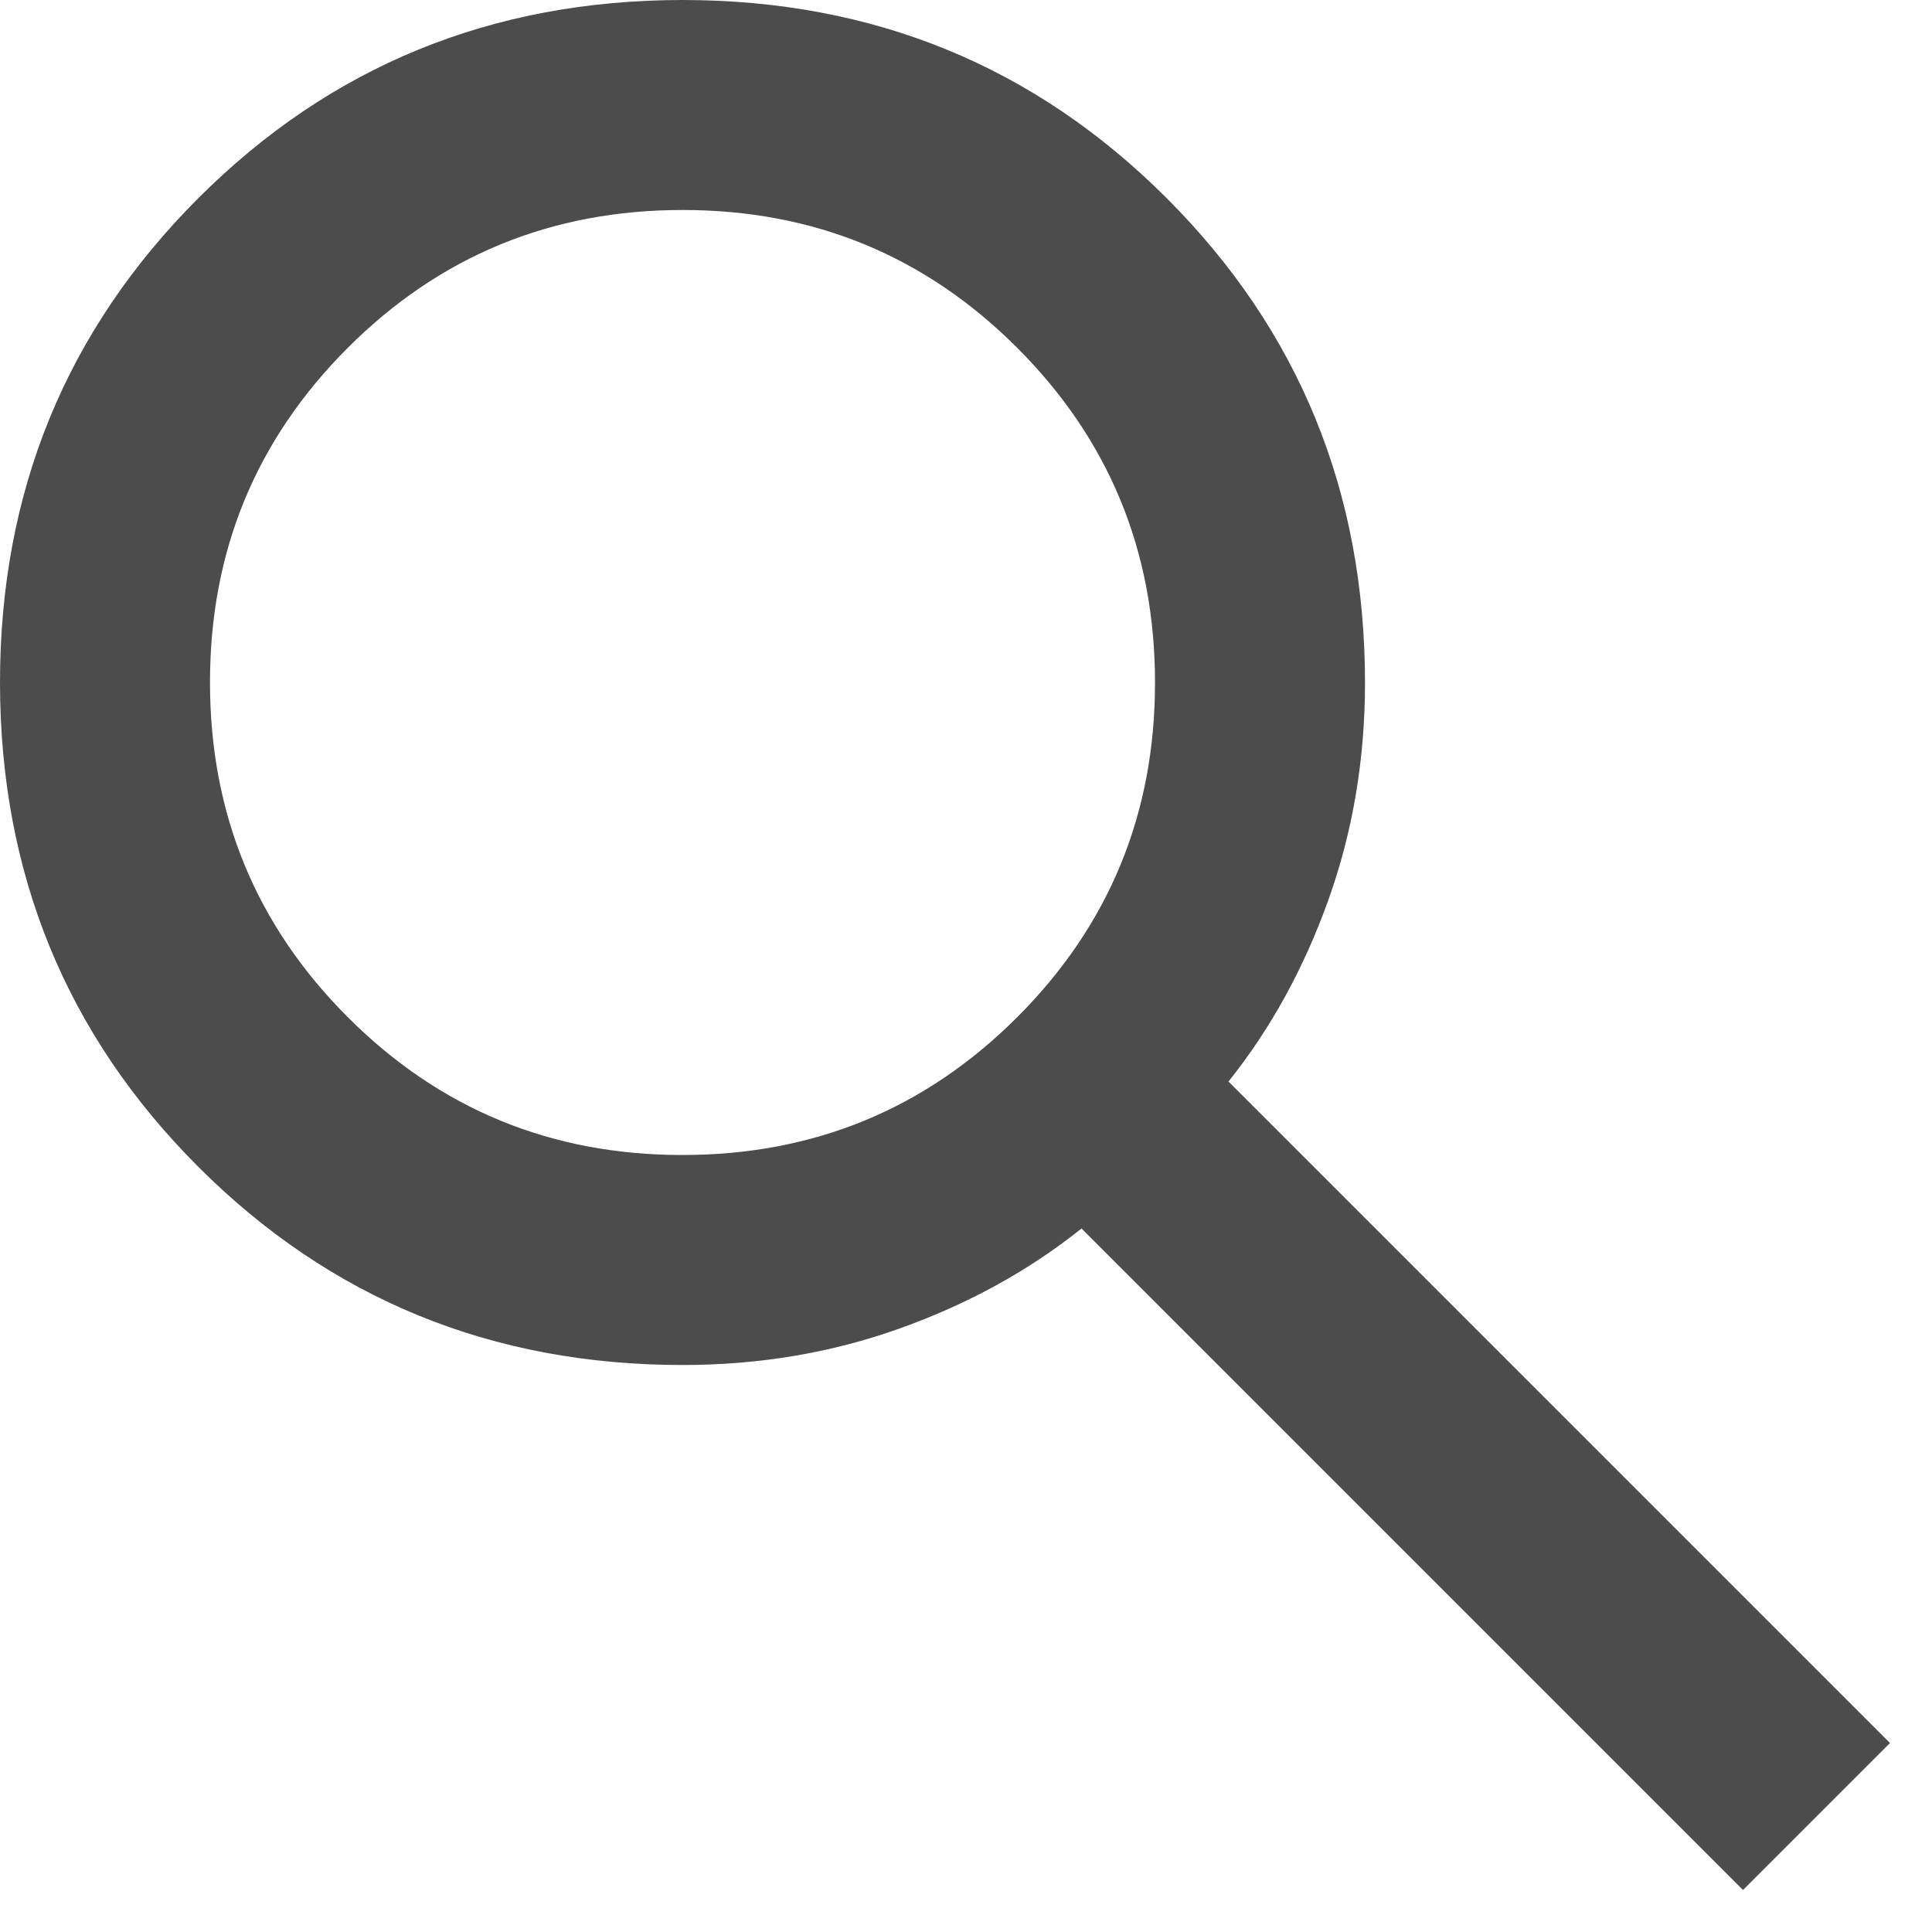
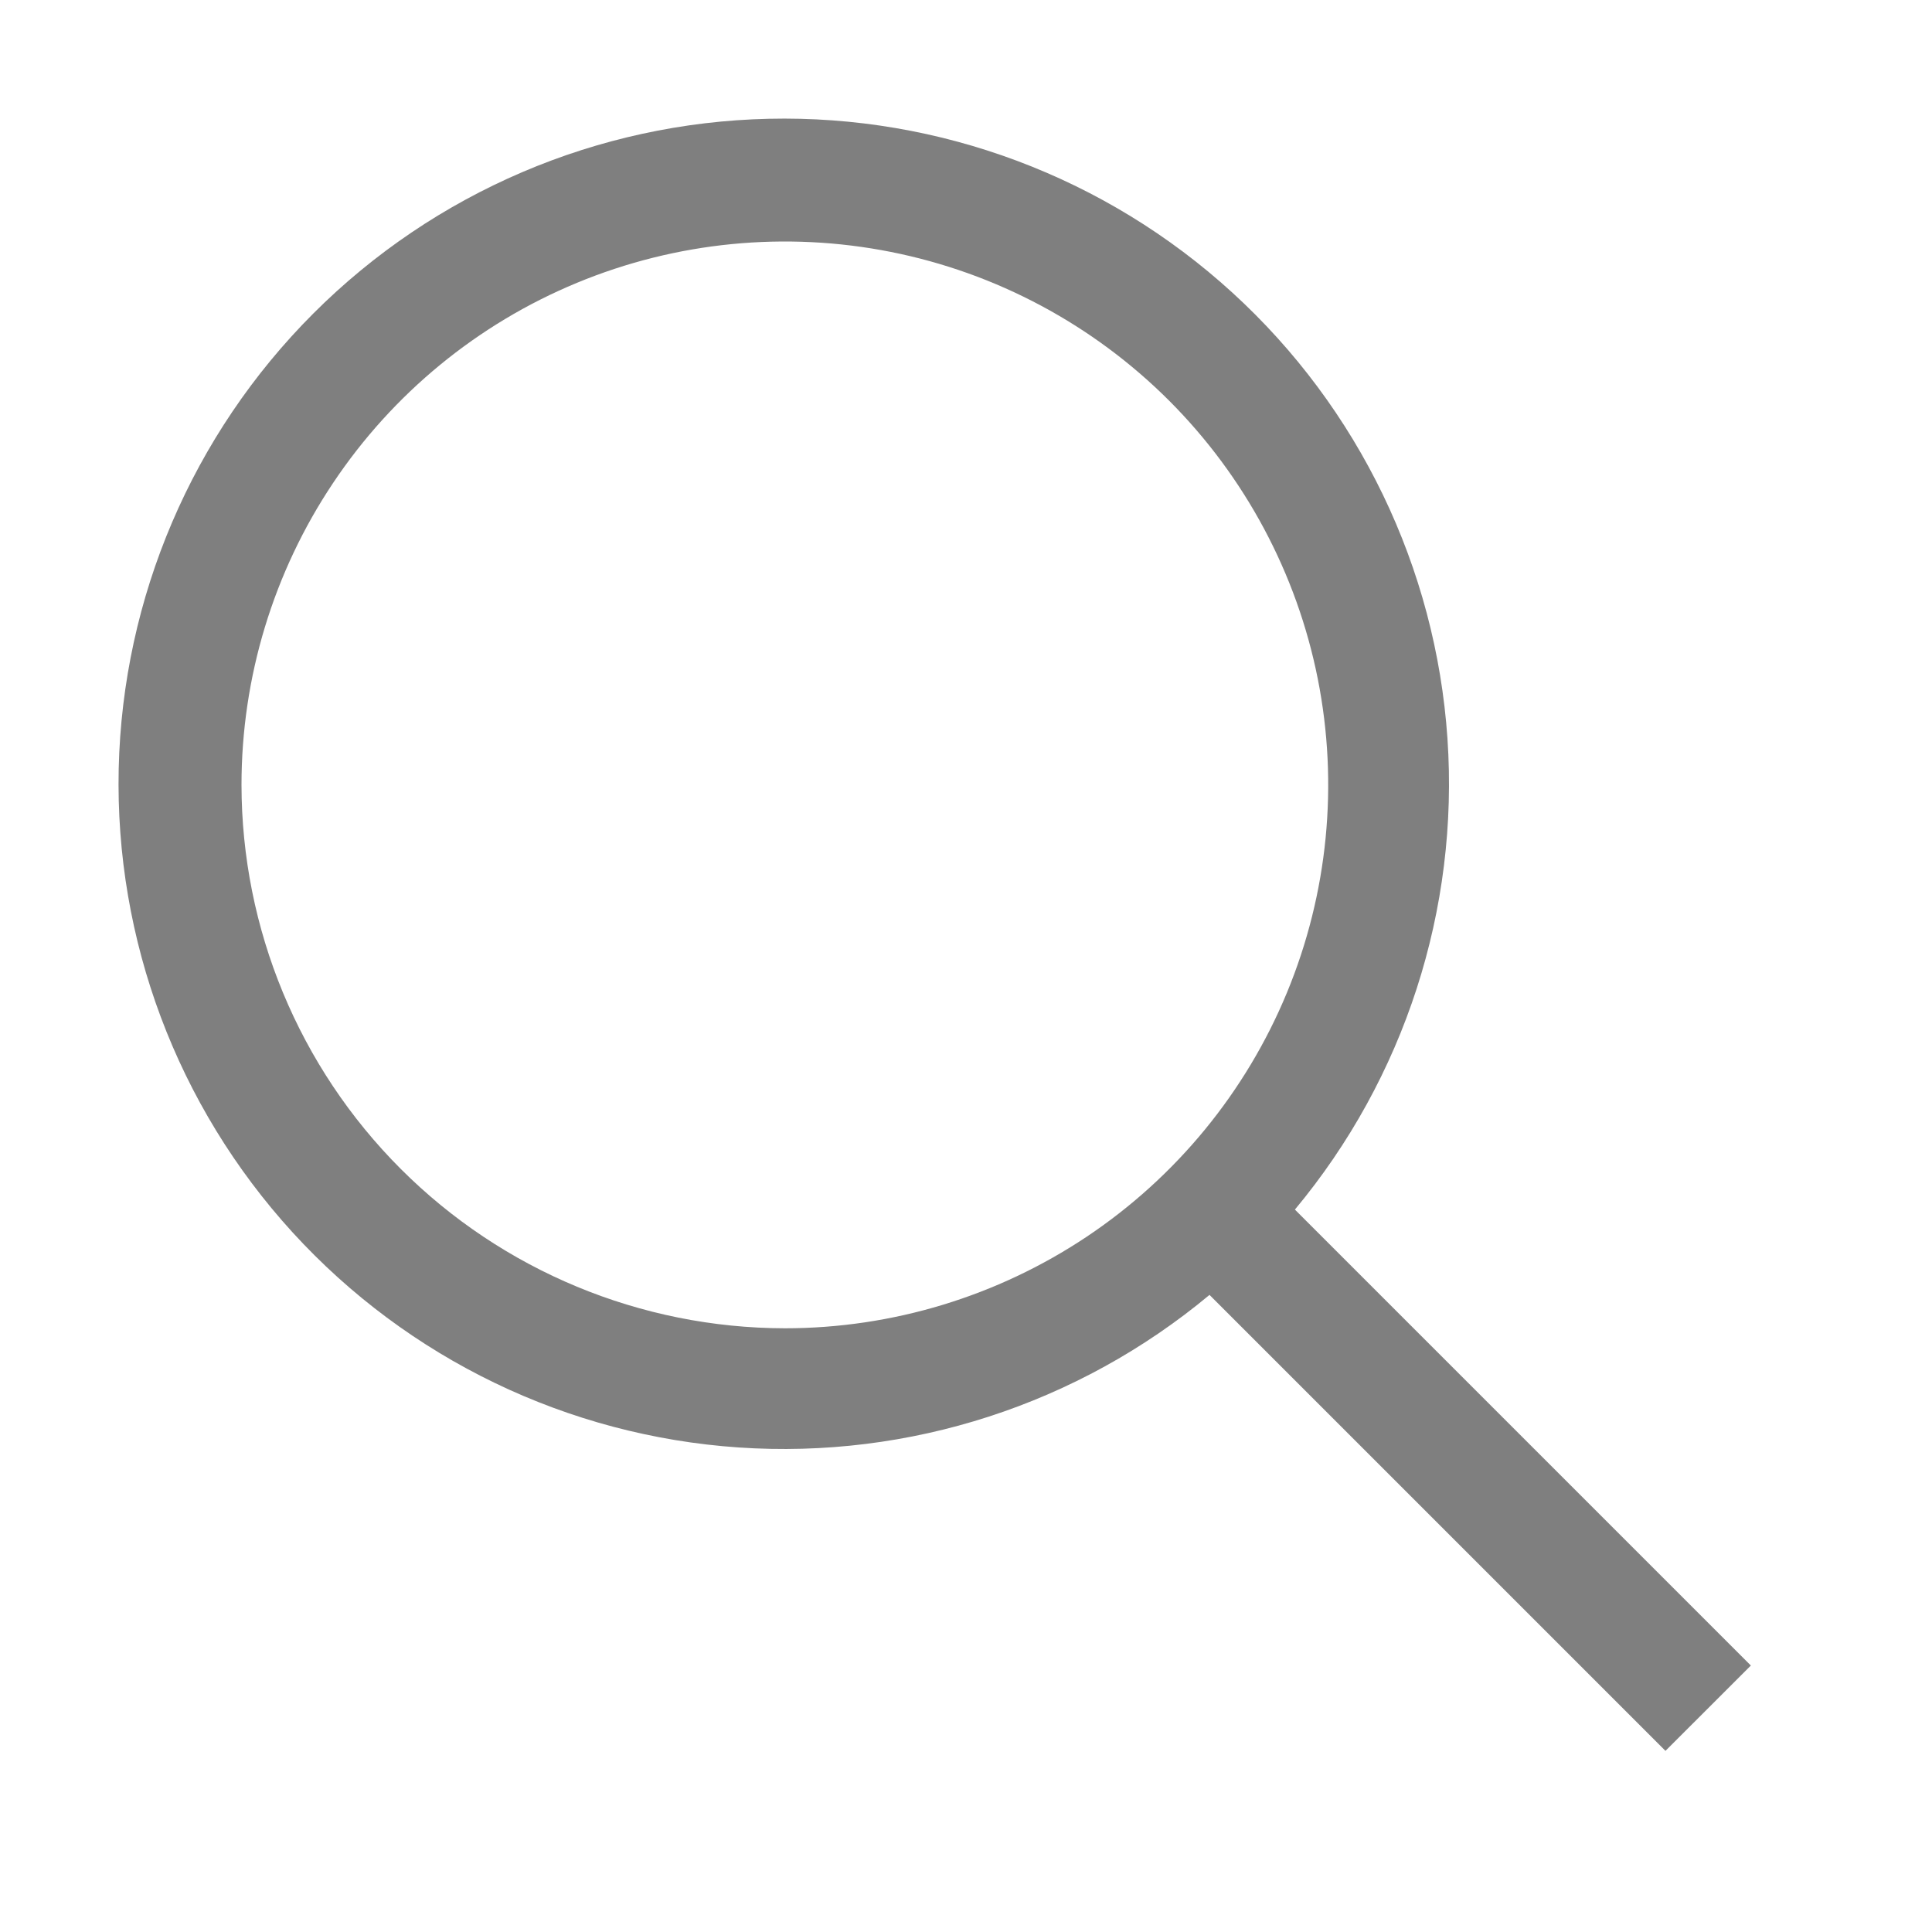
- <svg xmlns="http://www.w3.org/2000/svg" width="23" height="23" viewBox="0 0 23 23" fill="none">
-   <path d="M20.75 22.5L12.875 14.625C12.25 15.125 11.531 15.521 10.719 15.812C9.906 16.104 9.042 16.25 8.125 16.25C5.854 16.25 3.933 15.463 2.36 13.89C0.787 12.317 0.001 10.395 0 8.125C0 5.854 0.787 3.933 2.36 2.36C3.933 0.787 5.855 0.001 8.125 0C10.396 0 12.318 0.787 13.89 2.36C15.463 3.933 16.249 5.855 16.25 8.125C16.25 9.042 16.104 9.906 15.812 10.719C15.521 11.531 15.125 12.25 14.625 12.875L22.5 20.75L20.75 22.5ZM8.125 13.75C9.688 13.75 11.016 13.203 12.11 12.109C13.204 11.015 13.751 9.687 13.75 8.125C13.75 6.562 13.203 5.234 12.109 4.14C11.015 3.046 9.687 2.499 8.125 2.5C6.562 2.5 5.234 3.047 4.14 4.141C3.046 5.235 2.499 6.563 2.5 8.125C2.5 9.688 3.047 11.016 4.141 12.11C5.235 13.204 6.563 13.751 8.125 13.75Z" fill="black" fill-opacity="0.7" />
+ <svg xmlns="http://www.w3.org/2000/svg" width="25" height="25" viewBox="0 0 25 25" fill="none">
+   <path d="M22.656 21.552L16.756 15.652C18.174 13.949 18.881 11.766 18.73 9.556C18.579 7.346 17.582 5.279 15.946 3.786C14.31 2.292 12.161 1.486 9.946 1.537C7.732 1.587 5.622 2.489 4.055 4.056C2.489 5.622 1.587 7.732 1.536 9.947C1.486 12.162 2.292 14.31 3.785 15.946C5.279 17.582 7.346 18.579 9.556 18.73C11.766 18.881 13.949 18.174 15.651 16.756L21.551 22.656L22.656 21.552ZM3.125 10.156C3.125 8.766 3.537 7.406 4.31 6.25C5.082 5.094 6.18 4.192 7.465 3.66C8.75 3.128 10.164 2.989 11.528 3.26C12.892 3.531 14.144 4.201 15.128 5.184C16.111 6.168 16.781 7.421 17.052 8.784C17.323 10.148 17.184 11.562 16.652 12.847C16.12 14.132 15.219 15.23 14.062 16.003C12.906 16.775 11.546 17.188 10.156 17.188C8.292 17.185 6.504 16.444 5.186 15.126C3.868 13.808 3.127 12.02 3.125 10.156Z" fill="black" fill-opacity="0.5" />
</svg>
